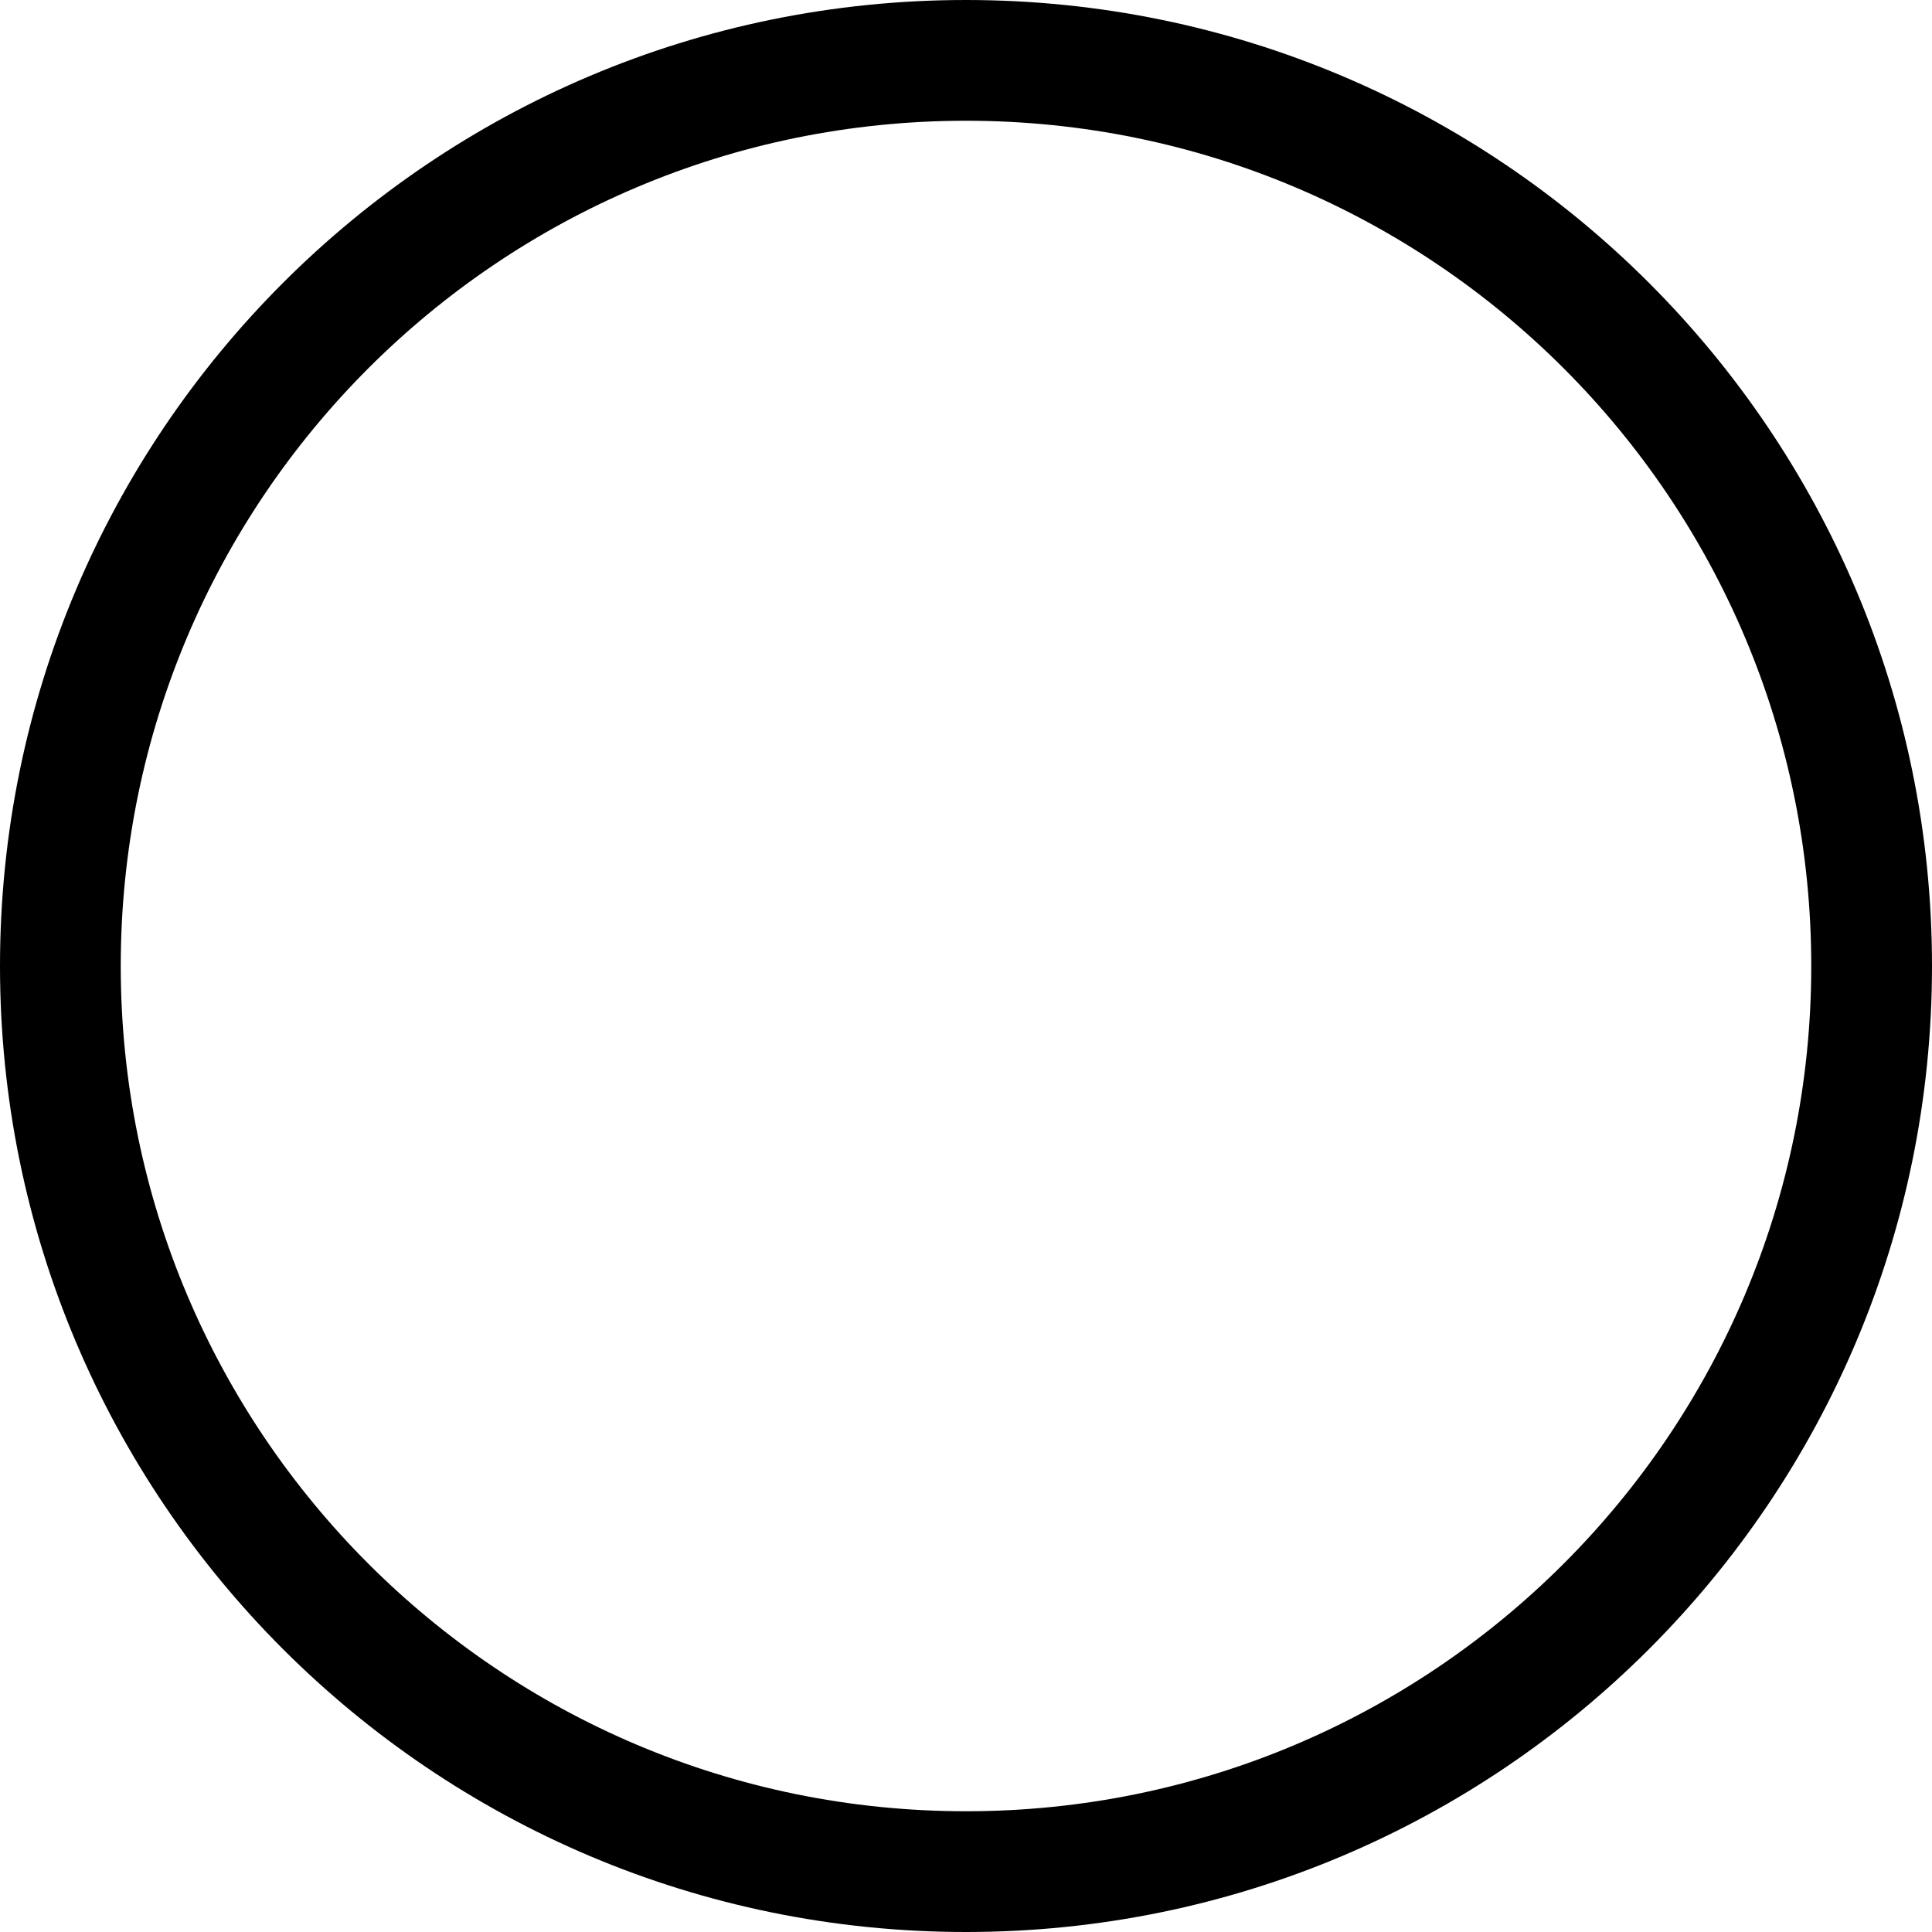
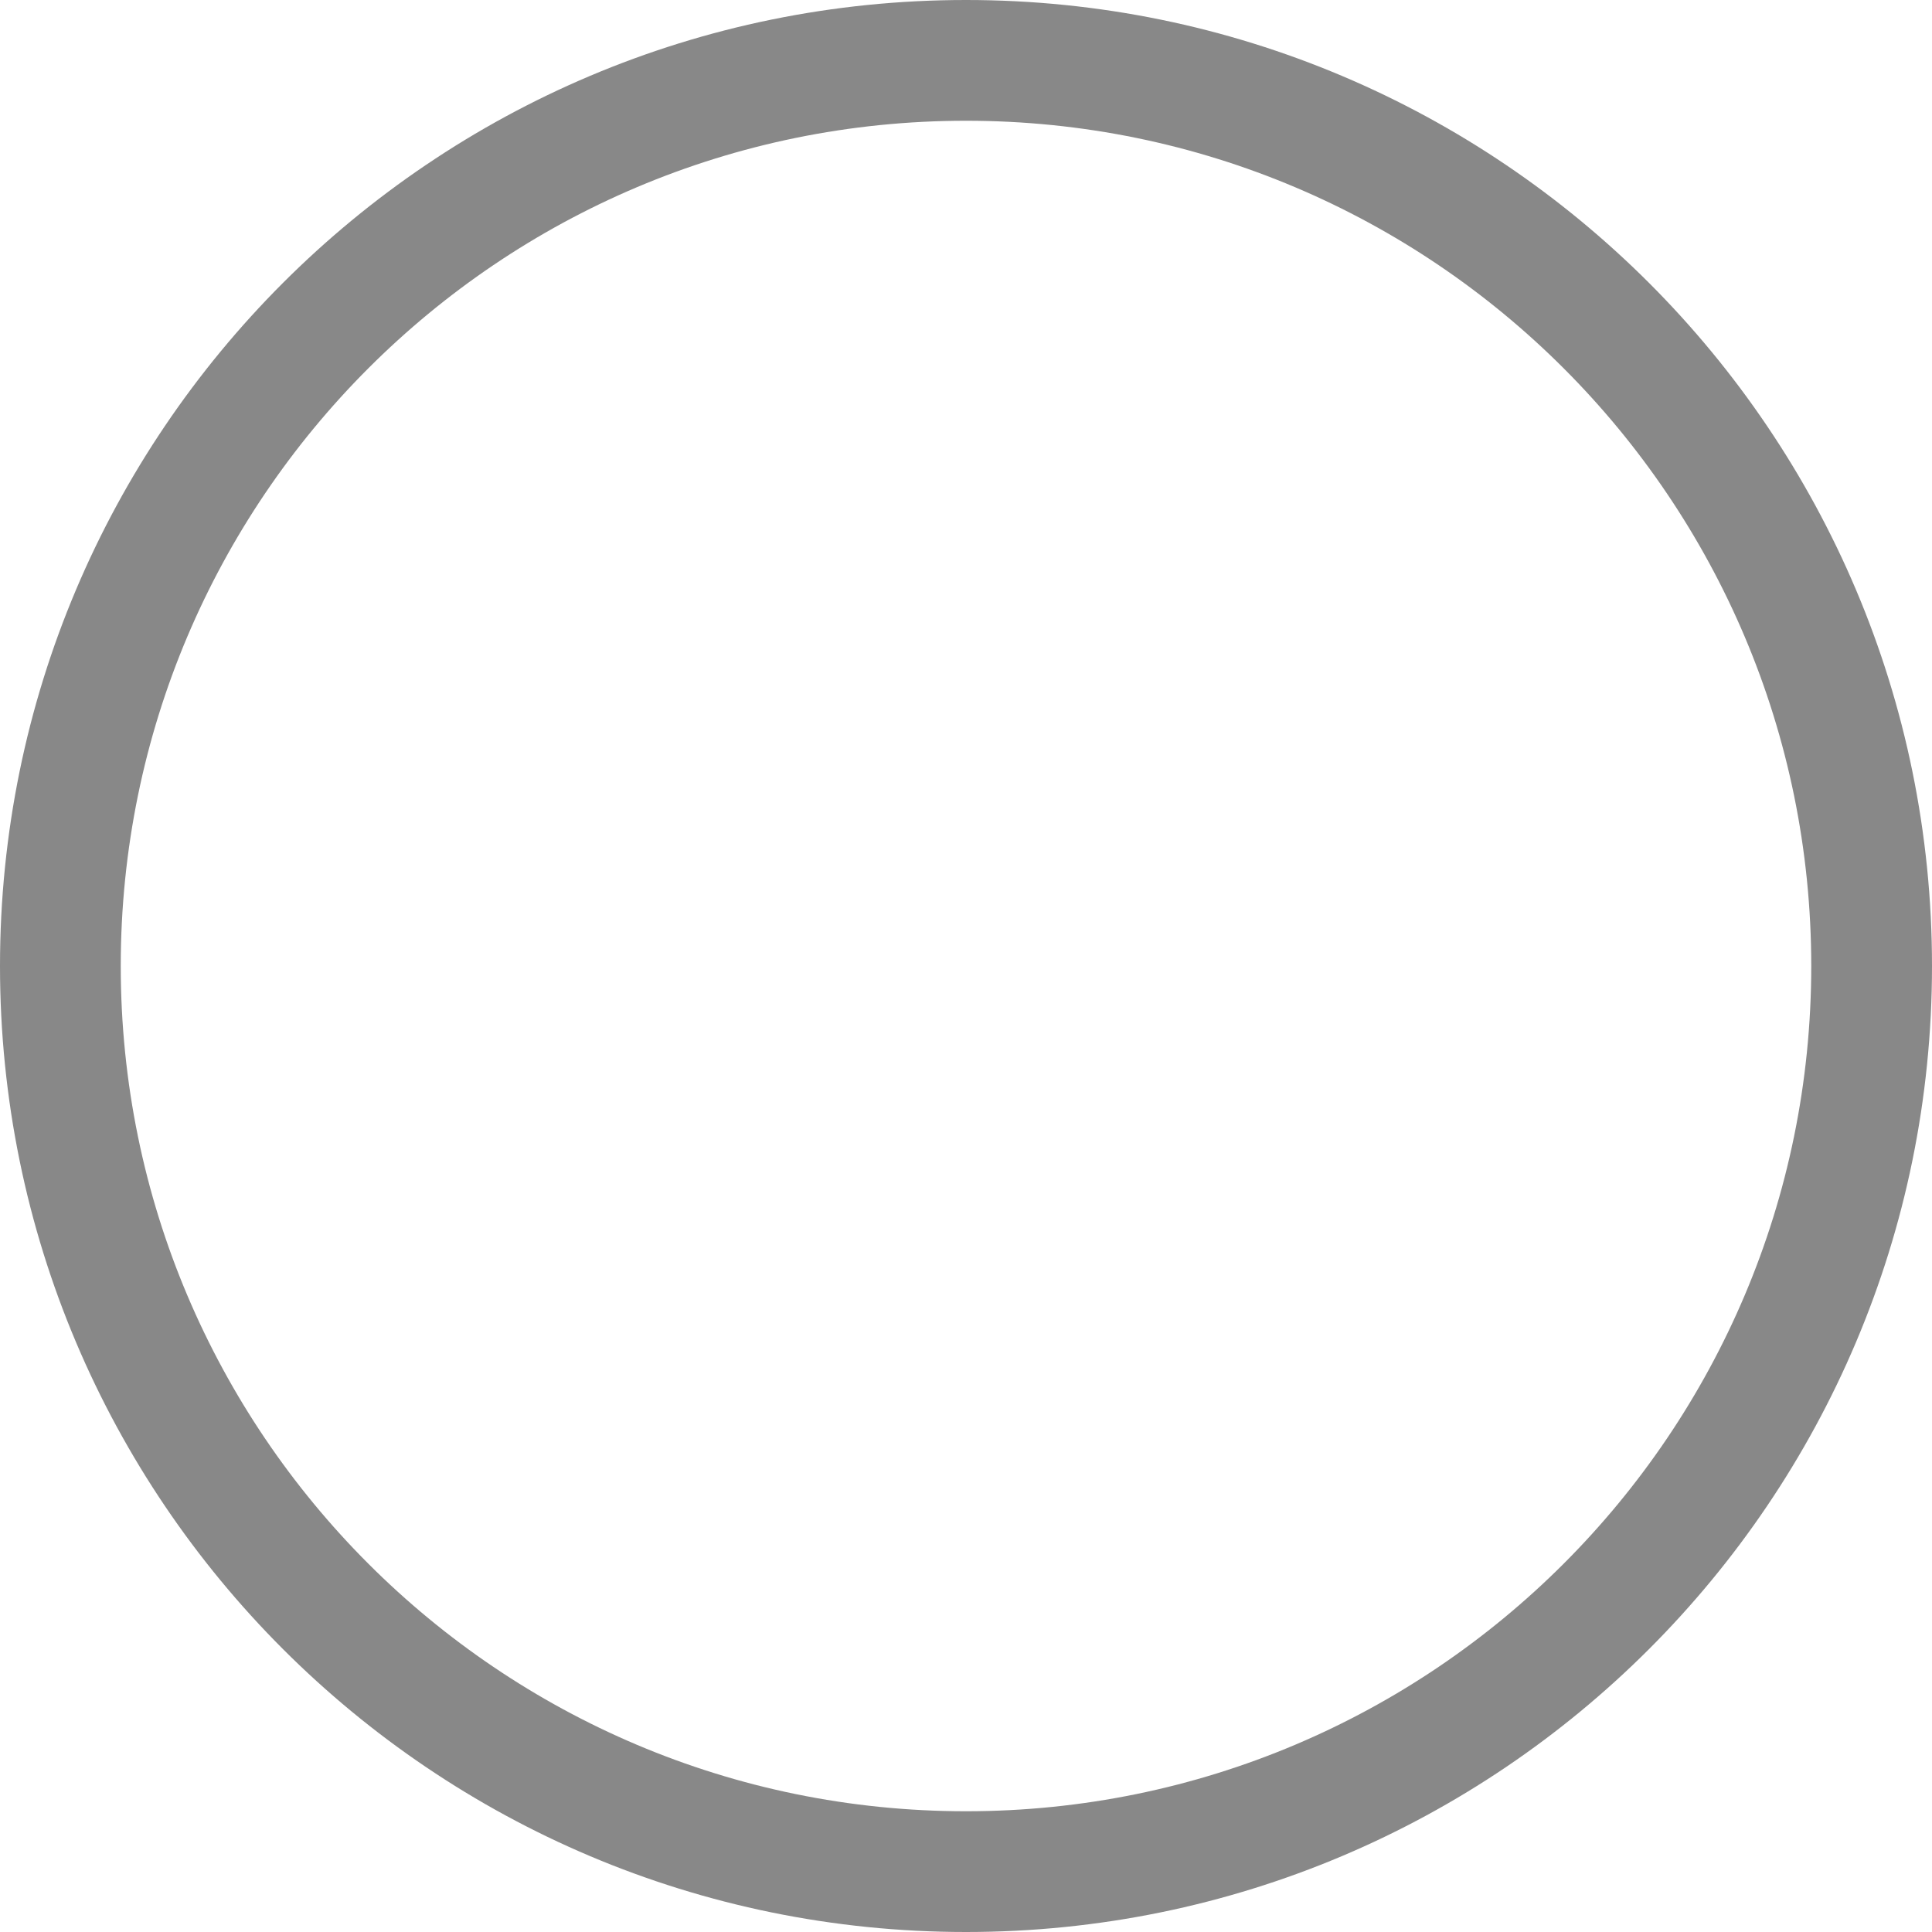
- <svg xmlns="http://www.w3.org/2000/svg" fill="#000000" width="800px" height="800px" viewBox="0 0 32 32">
+ <svg xmlns="http://www.w3.org/2000/svg" fill="#888888" width="800px" height="800px" viewBox="0 0 32 32">
  <path d="M16,32A16,16,0,1,0,0,16,16,16,0,0,0,16,32ZM16,2A14,14,0,1,1,2,16,14,14,0,0,1,16,2Z" />
</svg>
